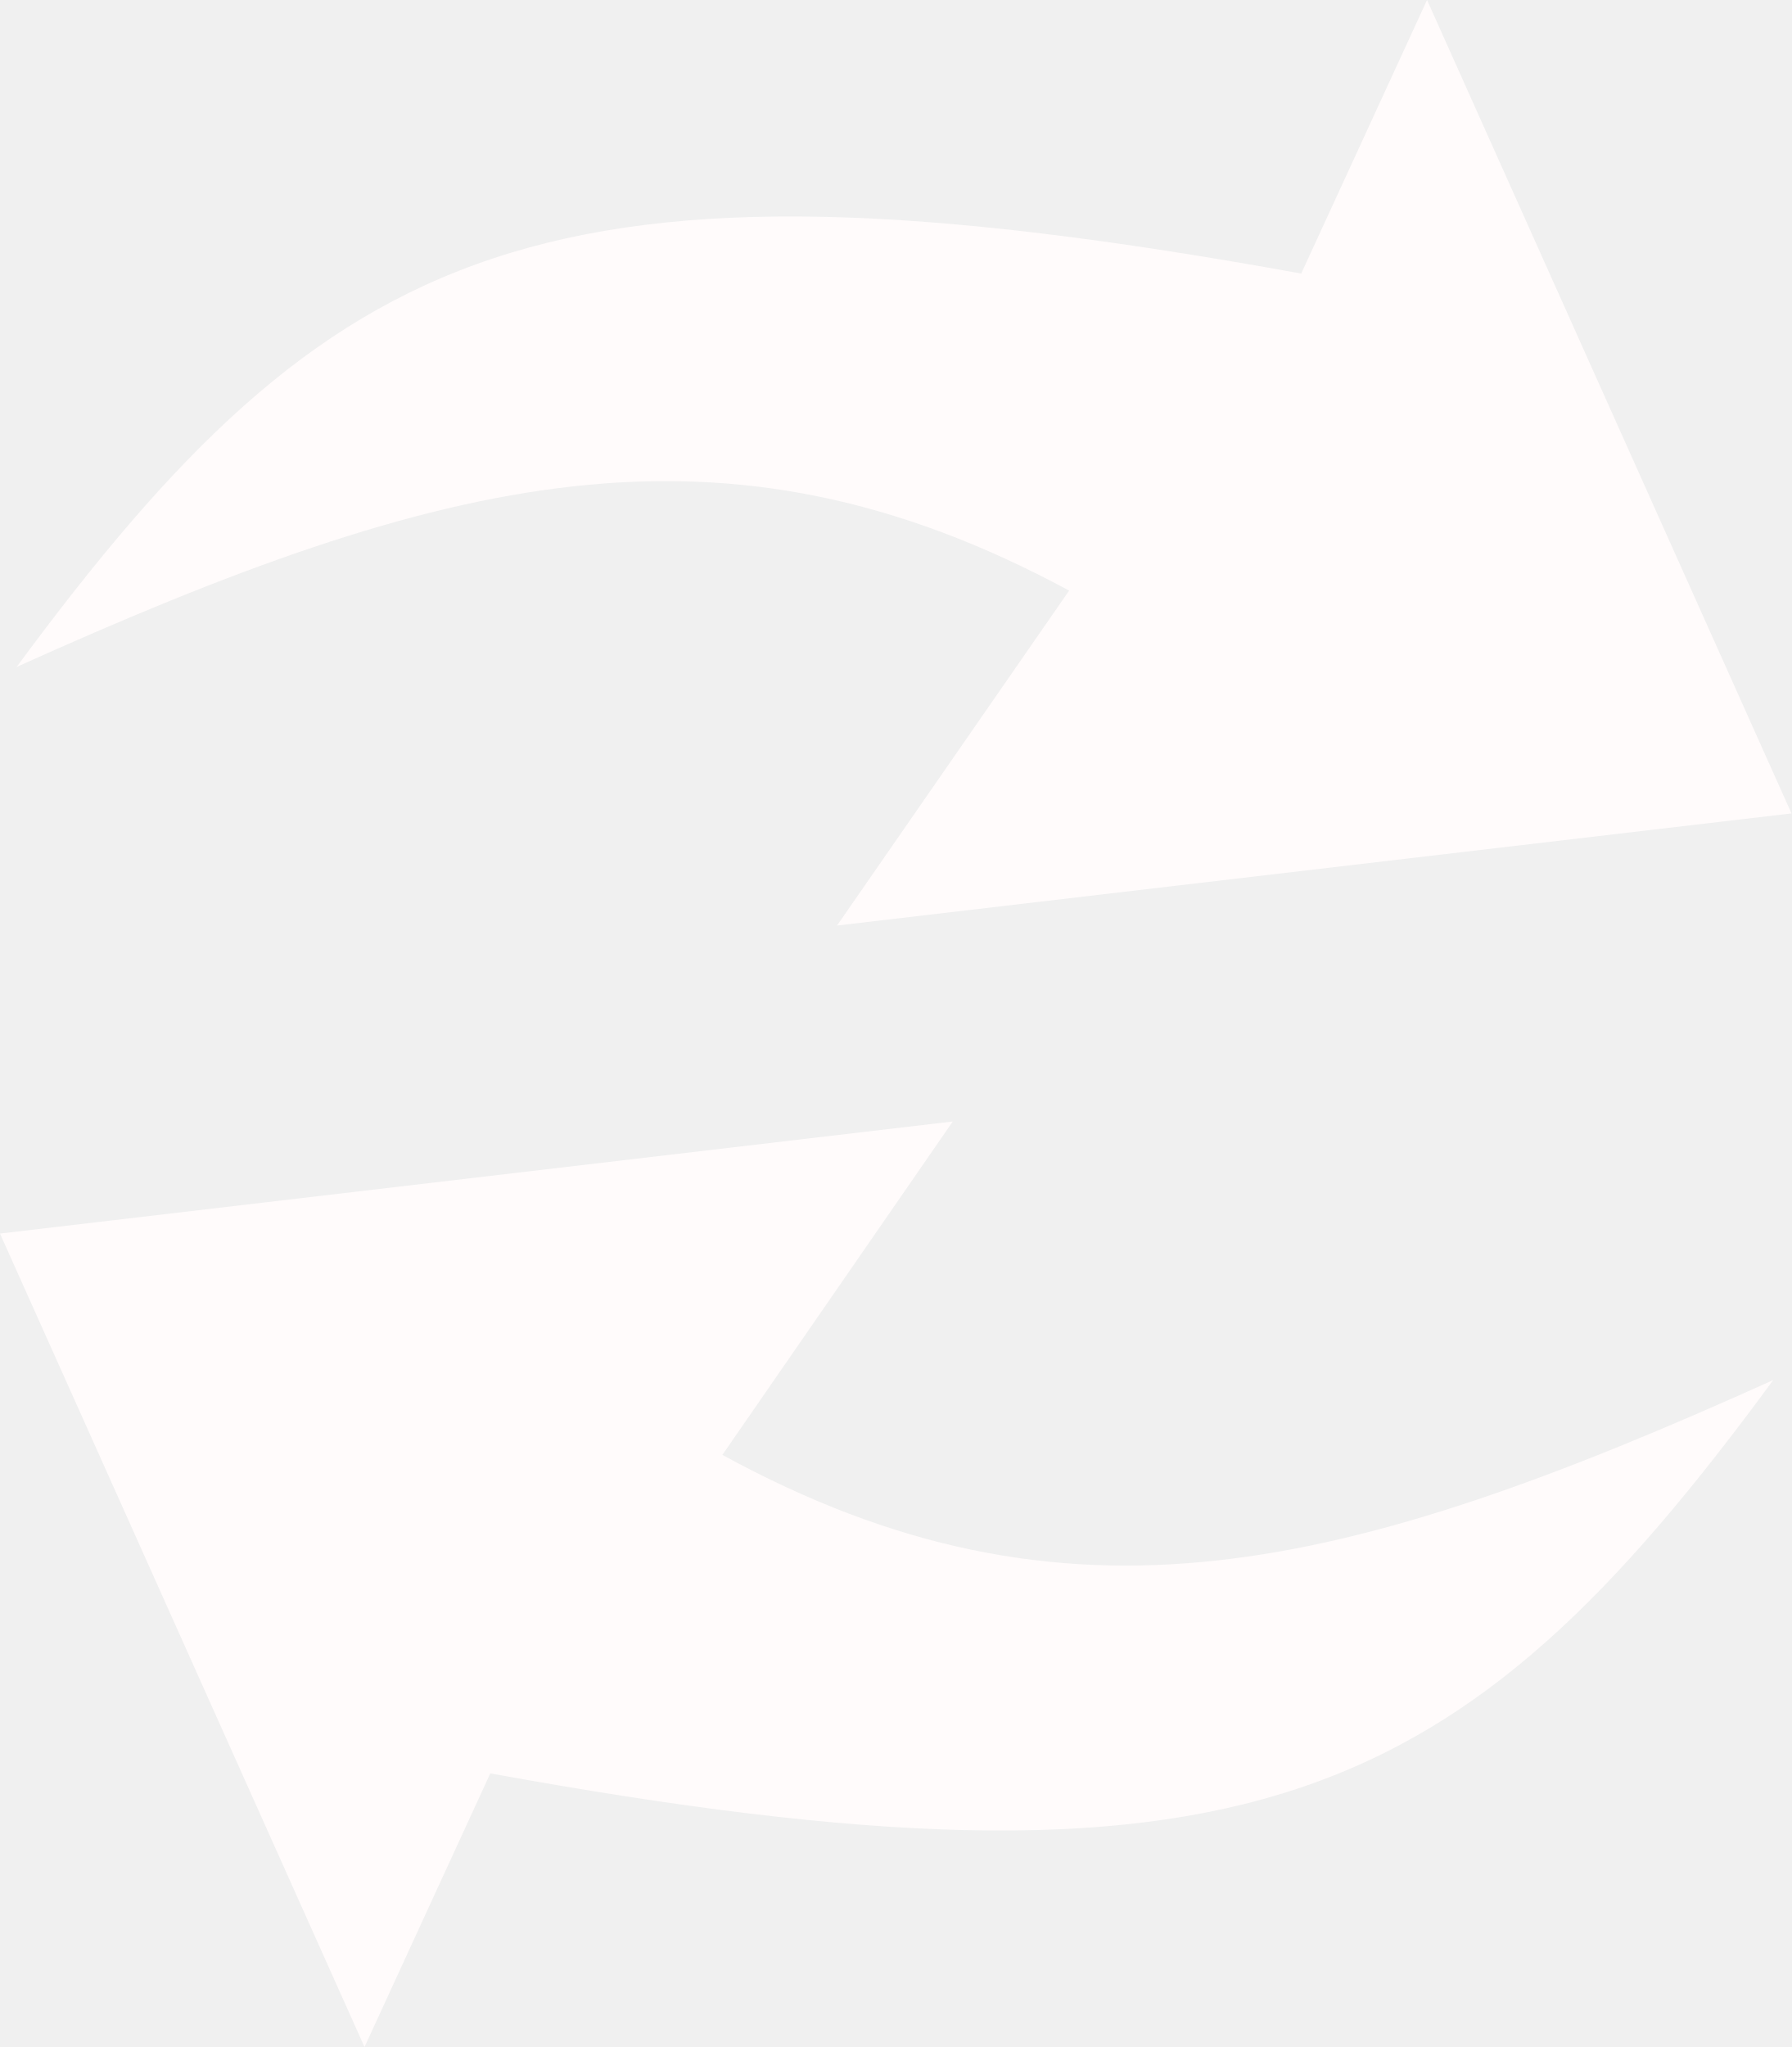
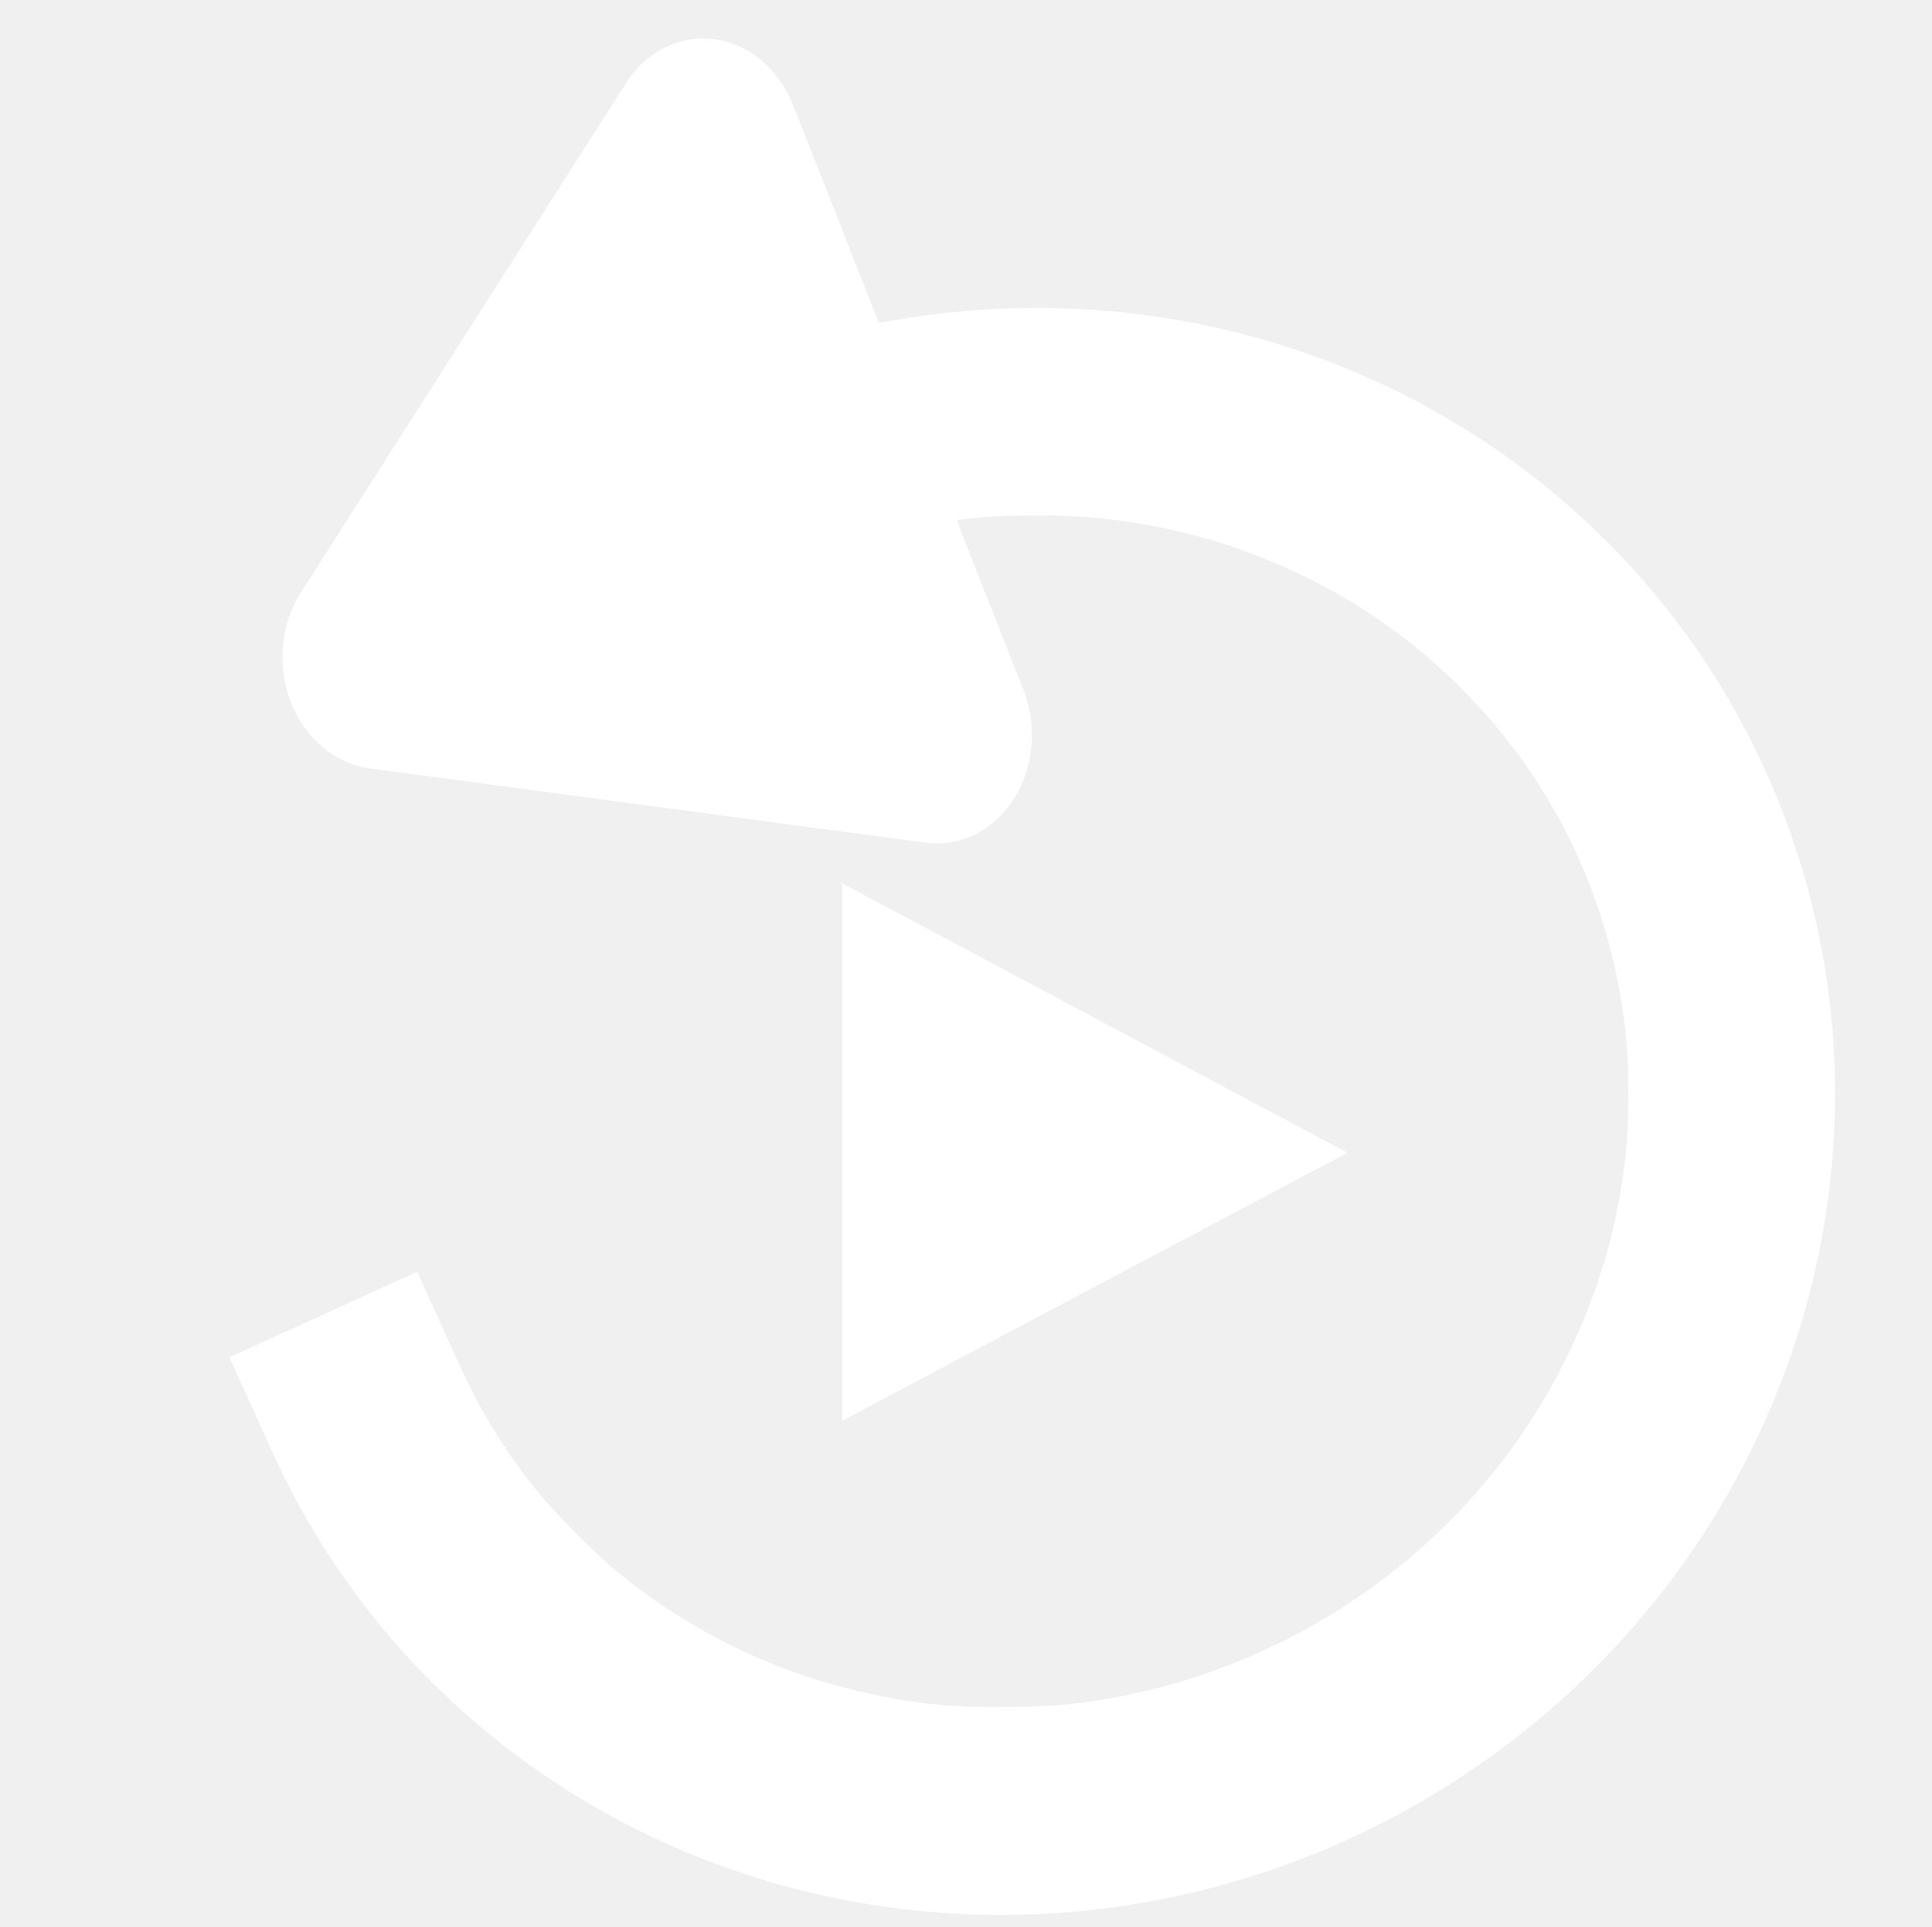
- <svg xmlns="http://www.w3.org/2000/svg" viewBox="449.085 117.091 232.071 265.119">
-   <g transform="matrix(3.87425, 0, 0, 3.544084, 565.1381, 249.65)" style="">
-     <g style="" vector-effect="non-scaling-stroke">
-       <g transform="matrix(1 0 0 1 0.27 -20.49)">
-         <path style="stroke: none; stroke-width: 1; stroke-dasharray: none; stroke-linecap: butt; stroke-dashoffset: 0; stroke-linejoin: miter; stroke-miterlimit: 4; fill: rgb(255,251,251); fill-rule: nonzero; opacity: 1;" vector-effect="non-scaling-stroke" transform=" translate(-50.27, -29.51)" d="M 48.033 46.42 L 79.946 42.322 L 67.76 12.597 L 63.553 22.595 C 38.251 17.569 31.149 21.34 20.603 36.968 C 34.919 29.918 44.208 27.35 55.793 34.18 L 48.033 46.42 z" stroke-linecap="round" />
-       </g>
-       <g transform="matrix(1 0 0 1 -0.31 20.49)">
-         <path style="stroke: none; stroke-width: 1; stroke-dasharray: none; stroke-linecap: butt; stroke-dashoffset: 0; stroke-linejoin: miter; stroke-miterlimit: 4; fill: rgb(255,251,251); fill-rule: nonzero; opacity: 1;" vector-effect="non-scaling-stroke" transform=" translate(-49.7, -70.49)" d="M 51.913 53.581 L 20.055 57.677 L 32.243 87.403 L 36.449 77.403 C 61.696 82.433 68.855 78.661 79.344 63.032 C 65.03 70.084 55.74 72.651 44.209 65.765 L 51.913 53.581 z" stroke-linecap="round" />
-       </g>
-     </g>
+ <svg xmlns="http://www.w3.org/2000/svg" version="1.1" id="Layer_1" x="0px" y="0px" width="79.5px" height="79.25px" viewBox="0 0 79.5 79.25" enable-background="new 0 0 79.5 79.25" xml:space="preserve">
+   <defs id="defs6">
+     <marker orient="auto" refY="0.0" refX="0.0" id="Arrow1Lstart" style="overflow:visible">
+       <path id="path913" d="M 0.0,0.0 L 5.0,-5.0 L -12.5,0.0 L 5.0,5.0 L 0.0,0.0 z " style="fill-rule:evenodd;stroke:#000000;stroke-width:1pt;stroke-opacity:1;fill:#000000;fill-opacity:1" transform="scale(0.8) translate(12.5,0)" />
+     </marker>
+     <clipPath clipPathUnits="userSpaceOnUse" id="clipPath1263">
+       <rect style="opacity:1;fill:none;fill-opacity:1;stroke:#000000;stroke-width:1;stroke-linecap:square;stroke-linejoin:miter;stroke-miterlimit:4;stroke-dasharray:none;stroke-dashoffset:0;stroke-opacity:1" id="rect1265" width="107.327" height="91.656" x="-55.088" y="171.856" ry="45.828" rx="2.439" transform="rotate(-178.3837)" />
+     </clipPath>
+   </defs>
+   <g id="g1293" transform="matrix(0.8532639,0,0,0.8562318,-103.9137,4.631733)" style="stroke-width:1.17;fill:none;stroke:#ffffff;stroke-opacity:1">
+     <path transform="matrix(-0.9106562,0.413165,0.413165,0.9106562,0,0)" d="m -101.244,114.323 a 34.577,33.437 0 0 1 -21.409,30.917 34.577,33.437 0 0 1 -37.716,-7.368 34.577,33.437 0 0 1 -7.318,-36.529 34.577,33.437 0 0 1 32.142,-20.455" id="path1259" style="opacity:1;fill:none;fill-opacity:1;stroke:#ffffff;stroke-width:9.944;stroke-linecap:square;stroke-linejoin:miter;stroke-miterlimit:4;stroke-dasharray:none;stroke-dashoffset:0;stroke-opacity:1" />
+     <path transform="matrix(0.7243533,-0.05152556,0.05855429,0.8231641,43.64028,12.68773)" d="m 131.132,24.682 11.985,-14.139 11.985,-14.139 6.253,17.449 6.253,17.449 -18.238,-3.31 z" id="path1289" style="opacity:1;fill:none;fill-opacity:1;stroke:#ffffff;stroke-width:12.846;stroke-linecap:square;stroke-linejoin:round;stroke-miterlimit:4;stroke-dasharray:none;stroke-dashoffset:0;stroke-opacity:1" />
  </g>
+   <g id="g1559" style="fill:#ffffff;stroke:#ffffff;stroke-opacity:1" />
+   <g id="g1564" transform="translate(0,1.700047)" style="fill:#ffffff;stroke:#ffffff;stroke-opacity:1">
+     <path class="cls-2" d="M 51.006,45.655 36.786,53.249 V 38.143 l 14.221,7.58 m 2.947,0 -18.598,-9.915 v 19.775 z" id="path12" style="fill:#ffffff;fill-opacity:1;stroke:#ffffff;stroke-width:1.402;stroke-opacity:1" />
+     <path style="fill:#ffffff;fill-opacity:1;stroke:#ffffff;stroke-width:4.399;paint-order:stroke fill markers;stroke-opacity:1" d="m 37.778,45.707 v -6.01 l 4.785,2.526 c 7.284,3.845 6.867,3.259 3.568,5.014 -1.547,0.823 -4.059,2.168 -5.583,2.989 l -2.77,1.492 z" id="path1337" />
+   </g>
+   <path style="fill:#ffffff;stroke-width:0.768;paint-order:stroke fill markers;stroke:#ffffff;stroke-opacity:1;stroke-miterlimit:4;stroke-dasharray:none" d="m 24.934,23.723 c -0.97,-0.137 -1.785,-0.271 -1.812,-0.296 -0.084,-0.08 2.012,-3.279 2.148,-3.279 0.071,0 0.167,0.132 0.214,0.294 0.047,0.162 0.431,1.031 0.854,1.931 0.438,0.933 0.681,1.629 0.564,1.618 -0.112,-0.01 -0.998,-0.131 -1.967,-0.268 z" id="path948" />
+   <path style="fill:#ffffff;stroke-width:0.668;paint-order:stroke fill markers;stroke:#ffffff;stroke-opacity:1;stroke-miterlimit:4;stroke-dasharray:none" d="m 30.978,24.525 -0.756,-0.106 0.655,-0.29 c 0.36,-0.16 0.672,-0.271 0.693,-0.246 0.07,0.082 0.27,0.8 0.216,0.775 -0.029,-0.014 -0.393,-0.073 -0.809,-0.132 z" id="path987" />
+   <path style="fill:#ffffff;stroke:#ffffff;stroke-width:0.056;stroke-miterlimit:4;stroke-dasharray:none;stroke-opacity:1;paint-order:stroke fill markers" d="" id="path1179" />
+   <path style="fill:#ffffff;stroke:#ffffff;stroke-width:0.056;stroke-miterlimit:4;stroke-dasharray:none;stroke-opacity:1;paint-order:stroke fill markers" d="M 39.373,78.696 C 34.251,78.304 30.207,77.219 26.109,75.14 20.121,72.101 15.458,67.581 12.248,61.704 11.721,60.741 9.494,55.919 9.549,55.863 9.577,55.835 16.318,52.75 16.885,52.505 l 0.262,-0.113 0.82,1.823 c 1.542,3.426 2.26,4.724 3.634,6.566 0.889,1.192 3.172,3.492 4.364,4.396 3.679,2.792 7.804,4.439 12.442,4.97 1.535,0.175 5.014,0.128 6.38,-0.087 2.907,-0.457 5.257,-1.175 7.682,-2.345 5.282,-2.55 9.392,-6.579 11.953,-11.719 1.401,-2.812 2.228,-5.639 2.526,-8.635 0.109,-1.098 0.109,-3.668 3.76e-4,-4.713 -0.577,-5.535 -2.892,-10.441 -6.756,-14.315 -1.843,-1.848 -3.749,-3.248 -5.961,-4.378 -3.521,-1.799 -6.849,-2.657 -10.753,-2.773 -1.462,-0.043 -4.022,0.073 -4.137,0.188 -0.017,0.017 0.612,1.667 1.398,3.666 0.786,1.999 1.469,3.786 1.518,3.97 0.185,0.702 0.204,1.421 0.058,2.149 -0.371,1.842 -1.634,3.184 -3.245,3.449 -0.496,0.082 -1.428,-0.031 -12.248,-1.479 -6.441,-0.862 -11.862,-1.607 -12.047,-1.655 -1.357,-0.352 -2.62,-1.767 -2.984,-3.342 -0.225,-0.977 -0.071,-2.39 0.352,-3.219 0.092,-0.181 3.245,-5.151 7.005,-11.045 7.359,-11.533 7.262,-11.394 8.278,-11.875 0.65,-0.308 1.433,-0.428 2.049,-0.316 1.138,0.208 2.313,1.091 2.857,2.147 0.143,0.277 1.044,2.506 2.003,4.953 0.959,2.447 1.767,4.475 1.795,4.505 0.029,0.031 0.354,0.002 0.724,-0.063 4.51,-0.801 9.482,-0.619 13.998,0.514 5.679,1.425 10.767,4.259 14.91,8.307 5.574,5.445 8.87,12.404 9.583,20.234 0.126,1.383 0.103,4.483 -0.044,5.9 -0.819,7.913 -4.327,15.15 -10.04,20.715 -5.592,5.447 -12.509,8.715 -20.432,9.655 -1.041,0.123 -4.57,0.225 -5.457,0.157 z M 28.029,15.994 c 0.26,-0.115 0.472,-0.229 0.472,-0.255 0,-0.093 -0.245,-0.628 -0.287,-0.628 -0.036,0 -0.378,0.506 -0.667,0.986 -0.085,0.142 -0.061,0.136 0.482,-0.104 z" id="path1218" />
+   <path style="fill:#ffffff;stroke:#ffffff;stroke-width:0.056;stroke-miterlimit:4;stroke-dasharray:none;stroke-opacity:1;paint-order:stroke fill markers" d="" id="path1257" />
+   <path style="fill:#ffffff;stroke:#ffffff;stroke-width:1.02;stroke-miterlimit:4;stroke-dasharray:none;stroke-opacity:1;paint-order:stroke fill markers" d="m 27.648,16.073 c 0,-0.031 0.547,-0.876 0.567,-0.876 0.019,-2.21e-4 0.204,0.472 0.204,0.521 -3e-5,0.015 -0.163,0.102 -0.361,0.191 -0.438,0.198 -0.411,0.187 -0.411,0.164 z" id="path1296" />
</svg>
